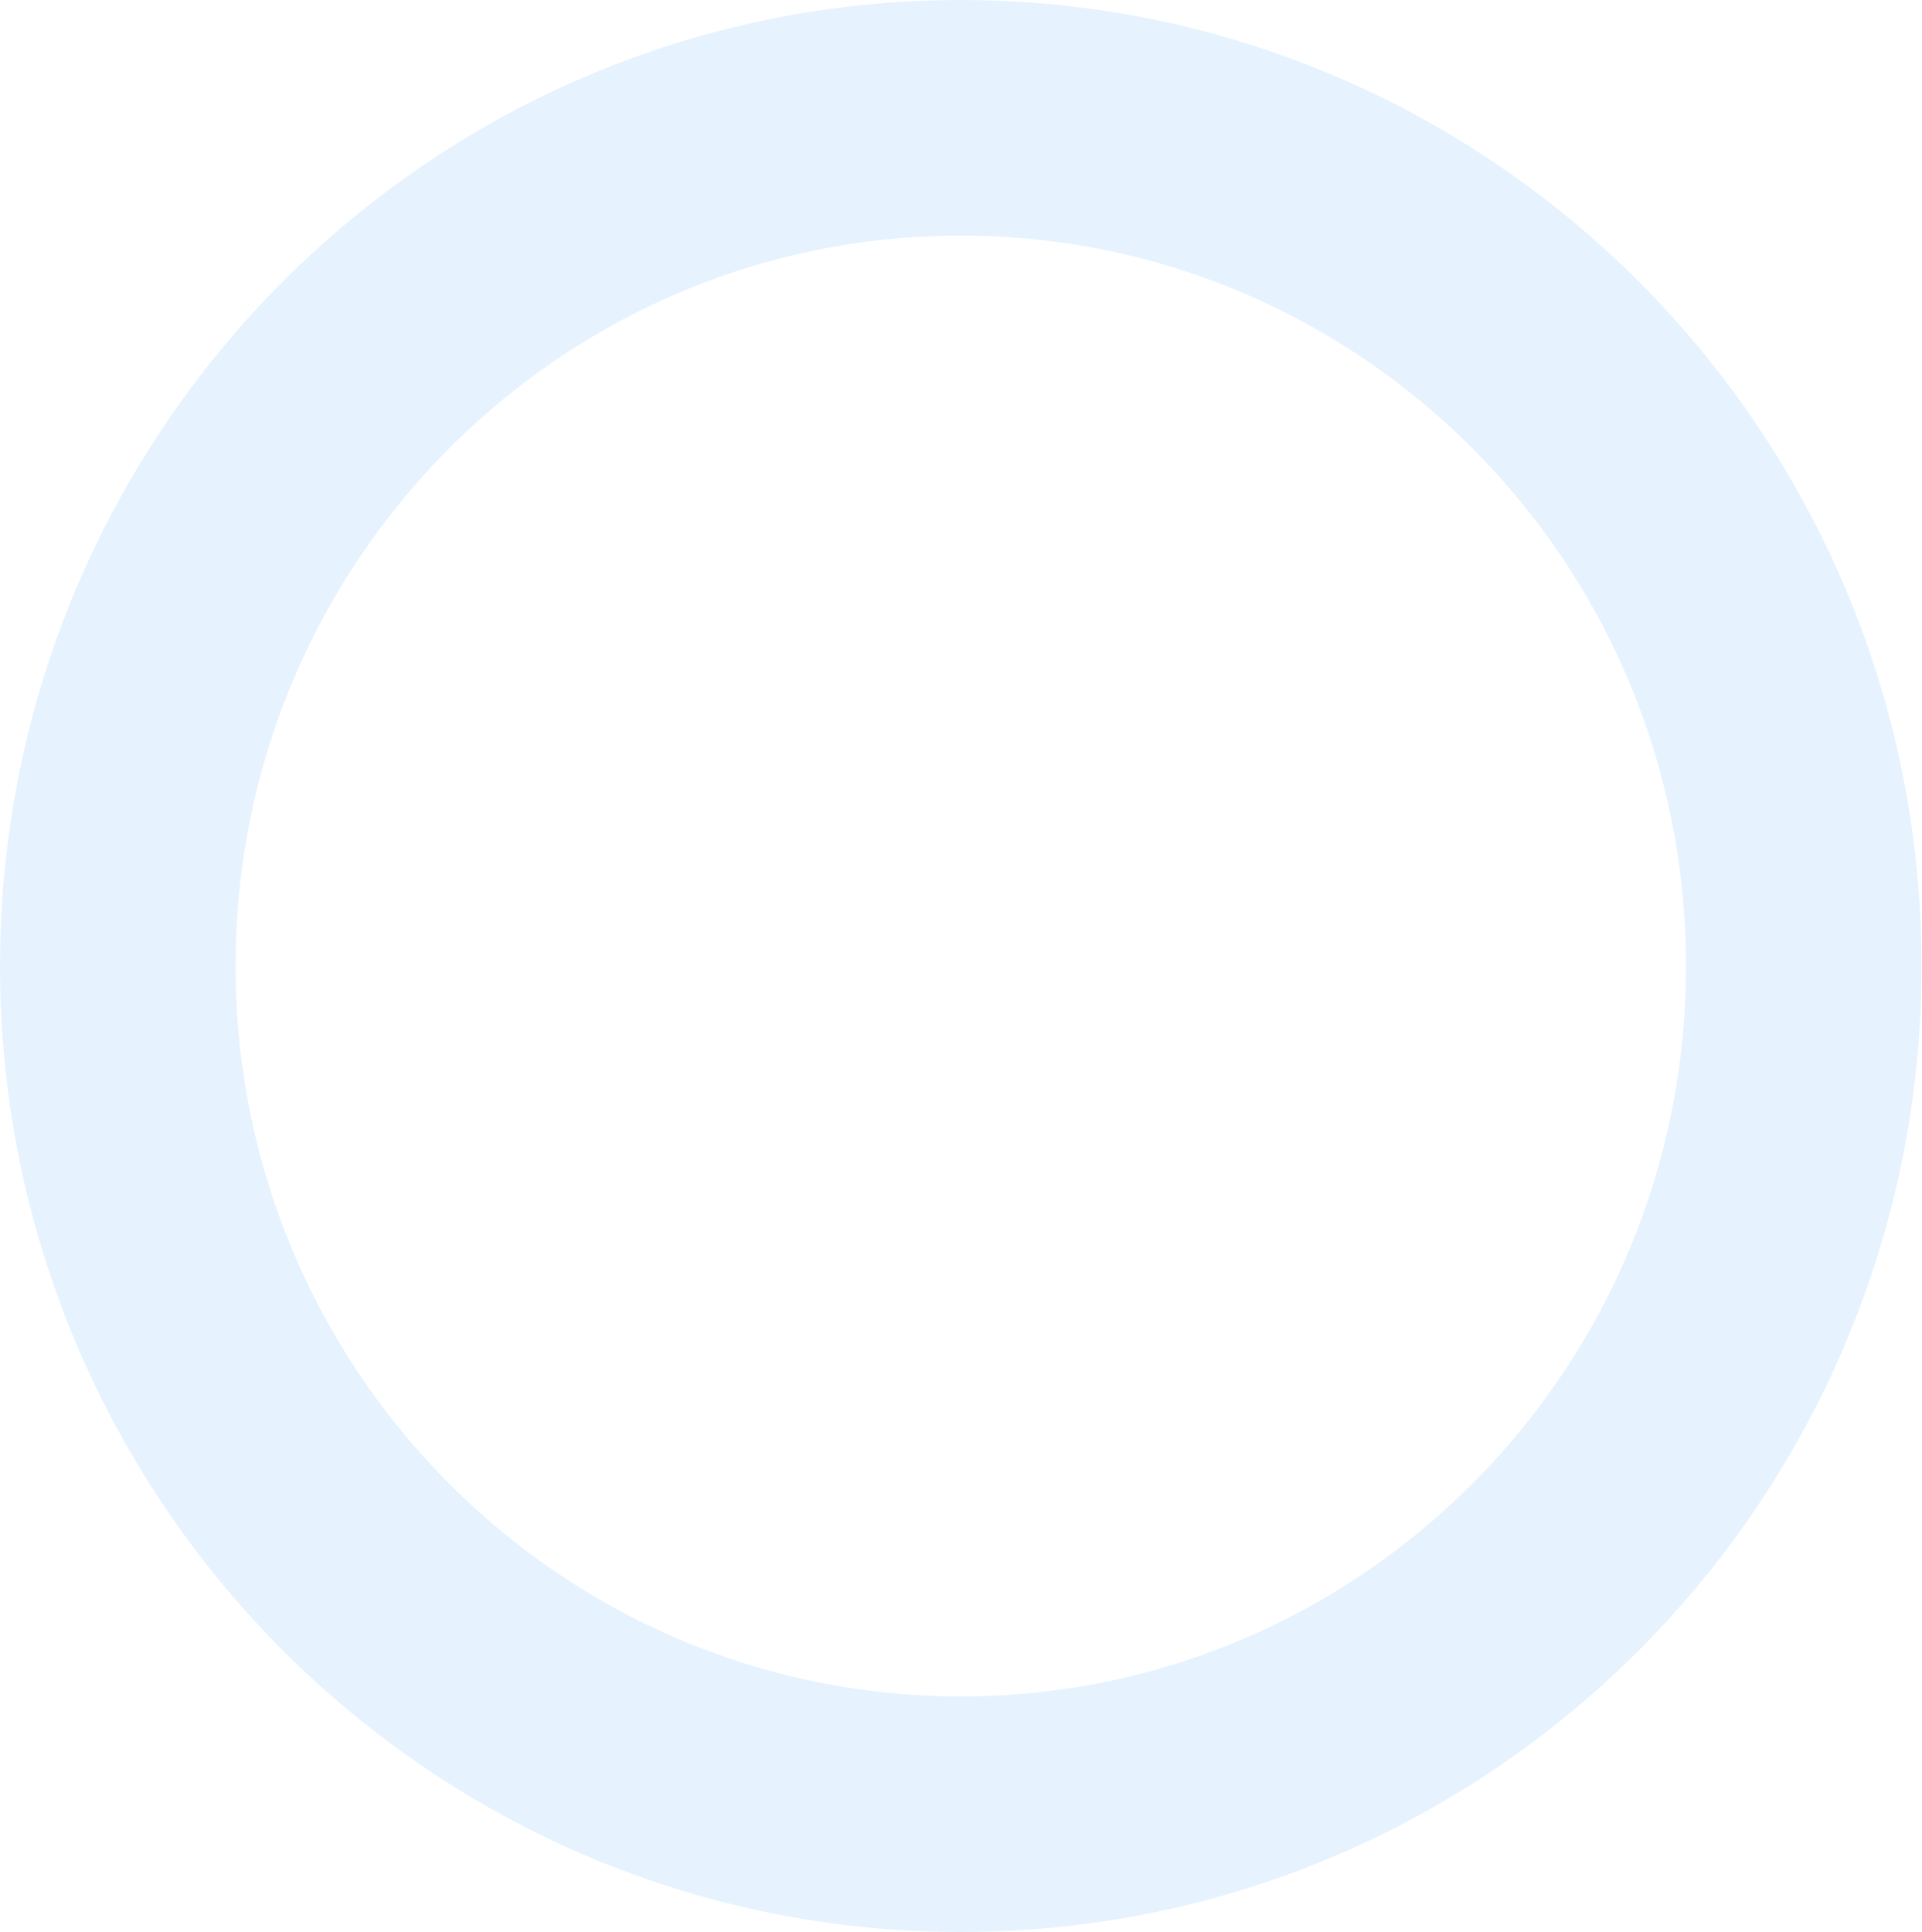
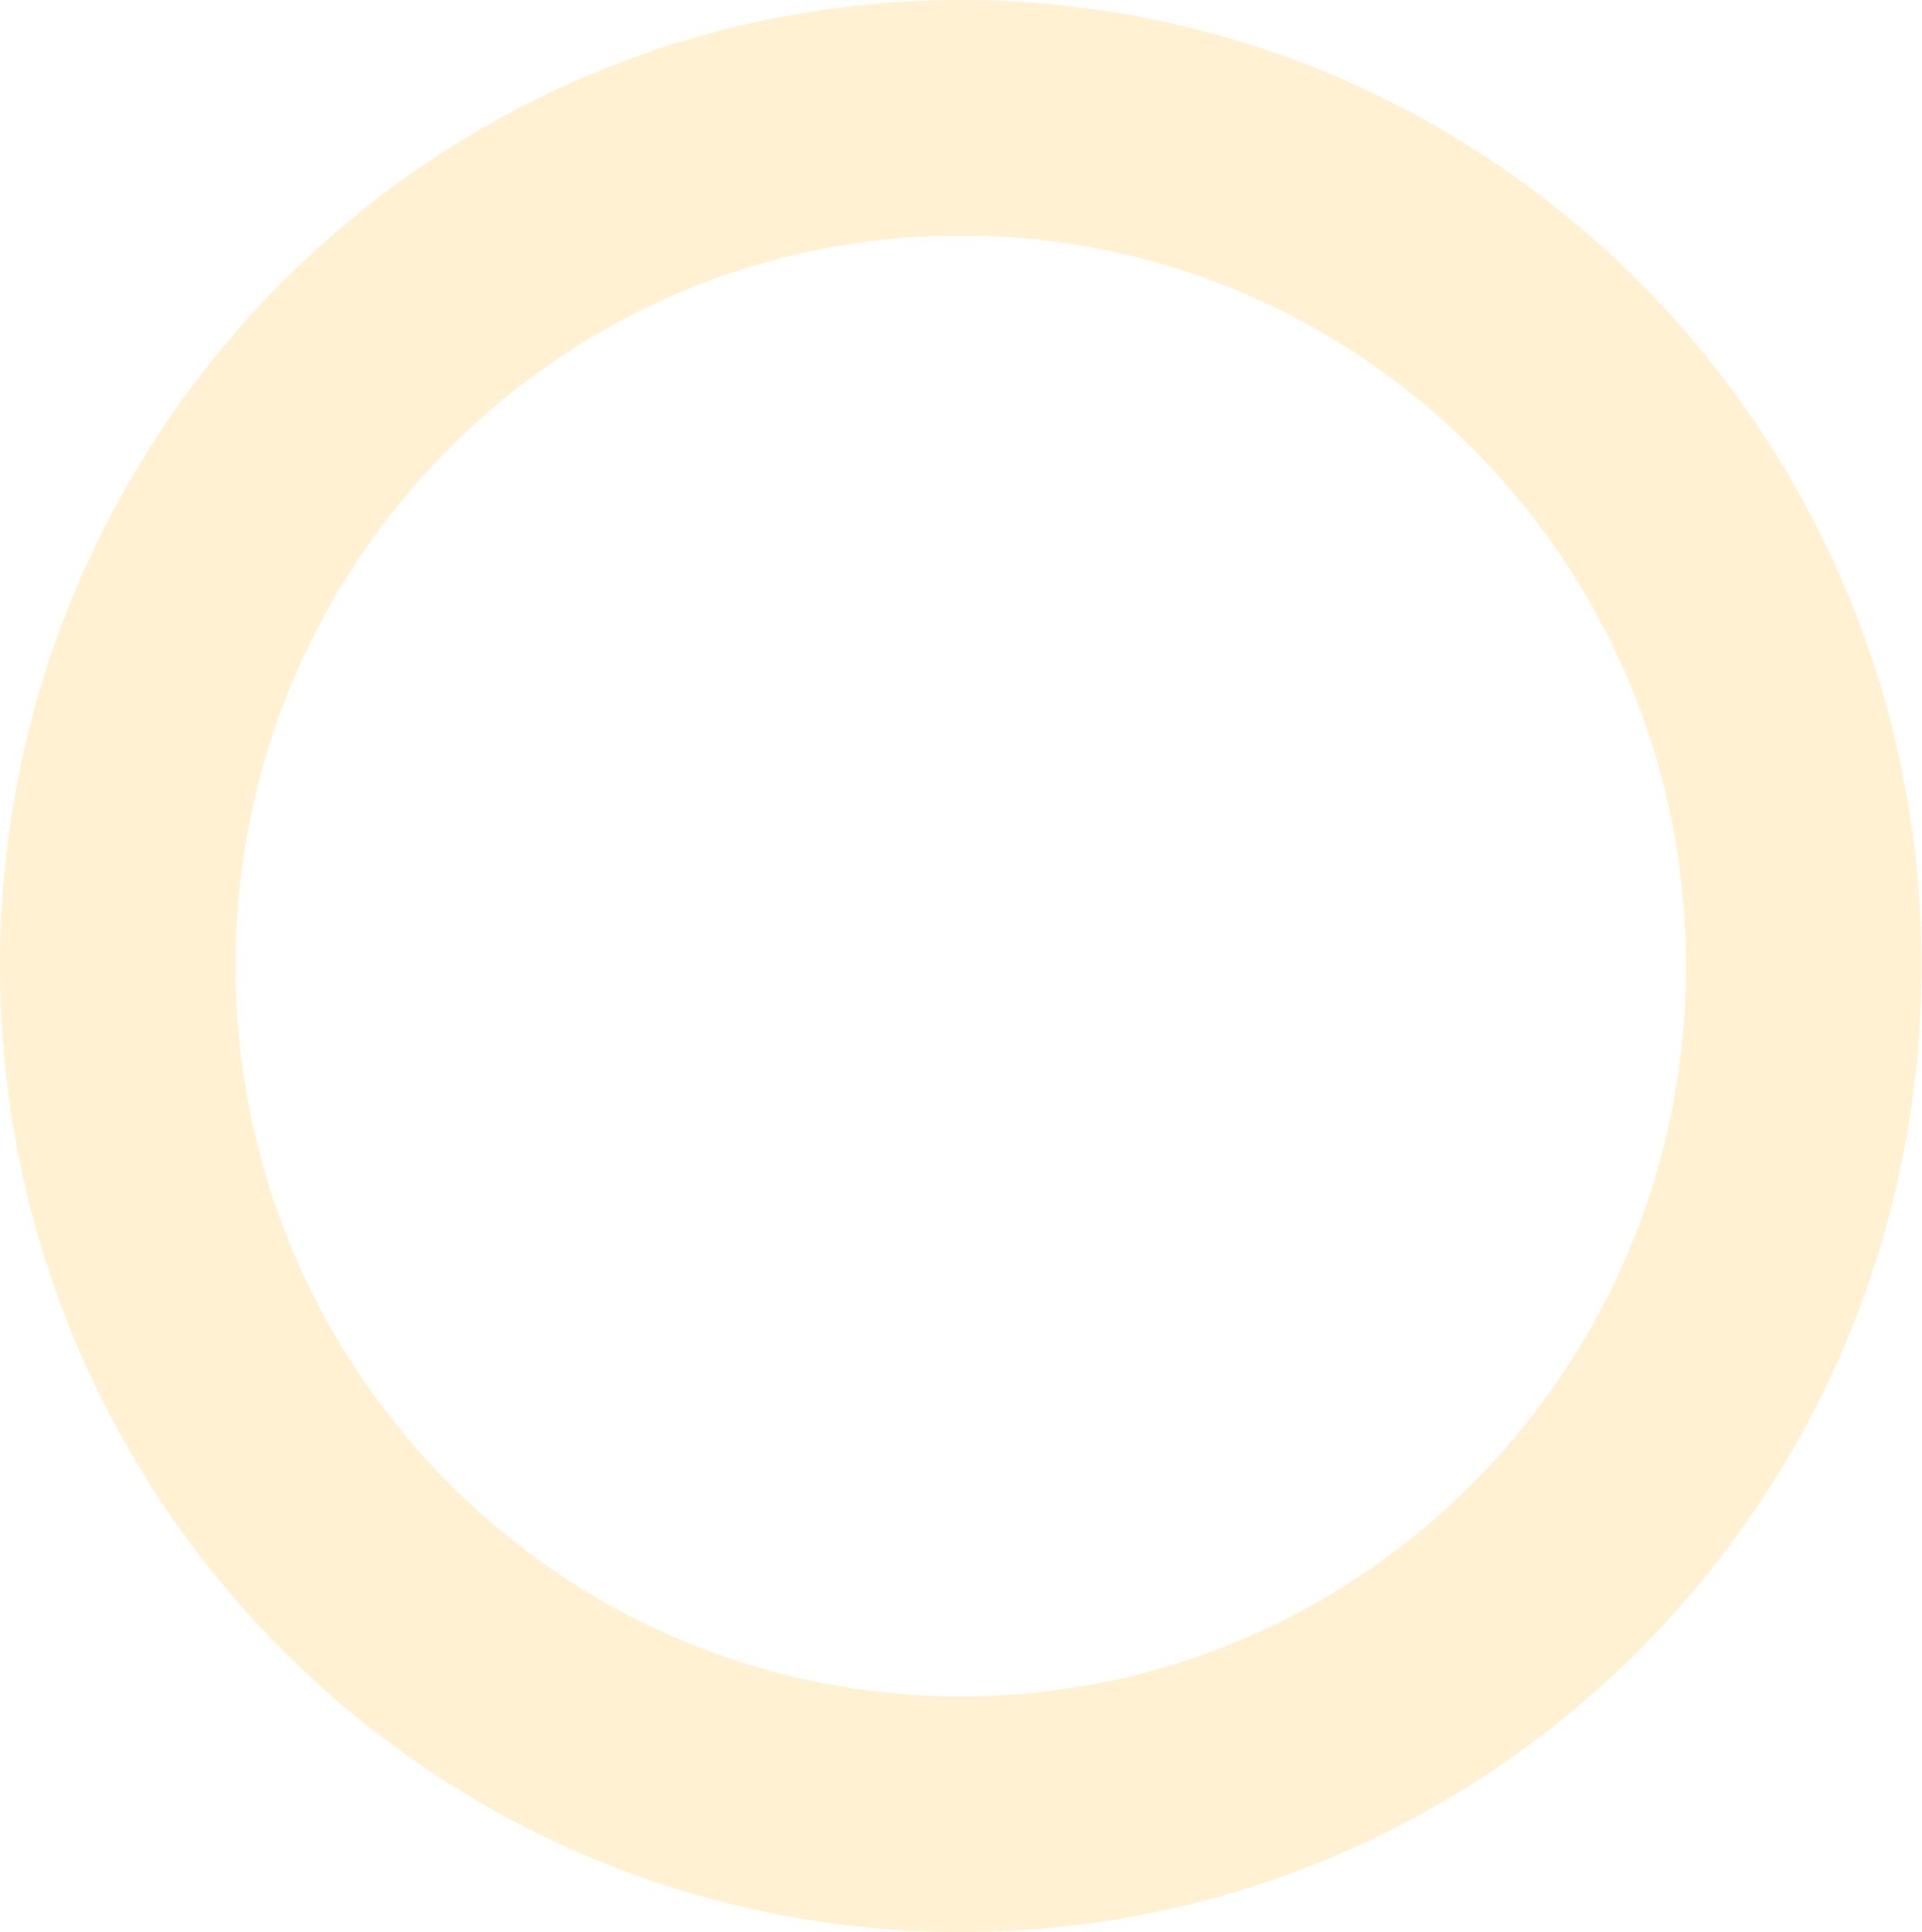
<svg xmlns="http://www.w3.org/2000/svg" width="734" height="738" viewBox="0 0 734 738" fill="none">
-   <path d="M689 369C689 548.171 544.605 693 367 693C189.395 693 45 548.171 45 369C45 189.829 189.395 45 367 45C544.605 45 689 189.829 689 369Z" stroke="#0084FF" stroke-opacity="0.1" stroke-width="90" />
+   <path d="M689 369C689 548.171 544.605 693 367 693C189.395 693 45 548.171 45 369C45 189.829 189.395 45 367 45C544.605 45 689 189.829 689 369Z" stroke="#FFF1D1" stroke-opacity="1" stroke-width="90" />
</svg>
